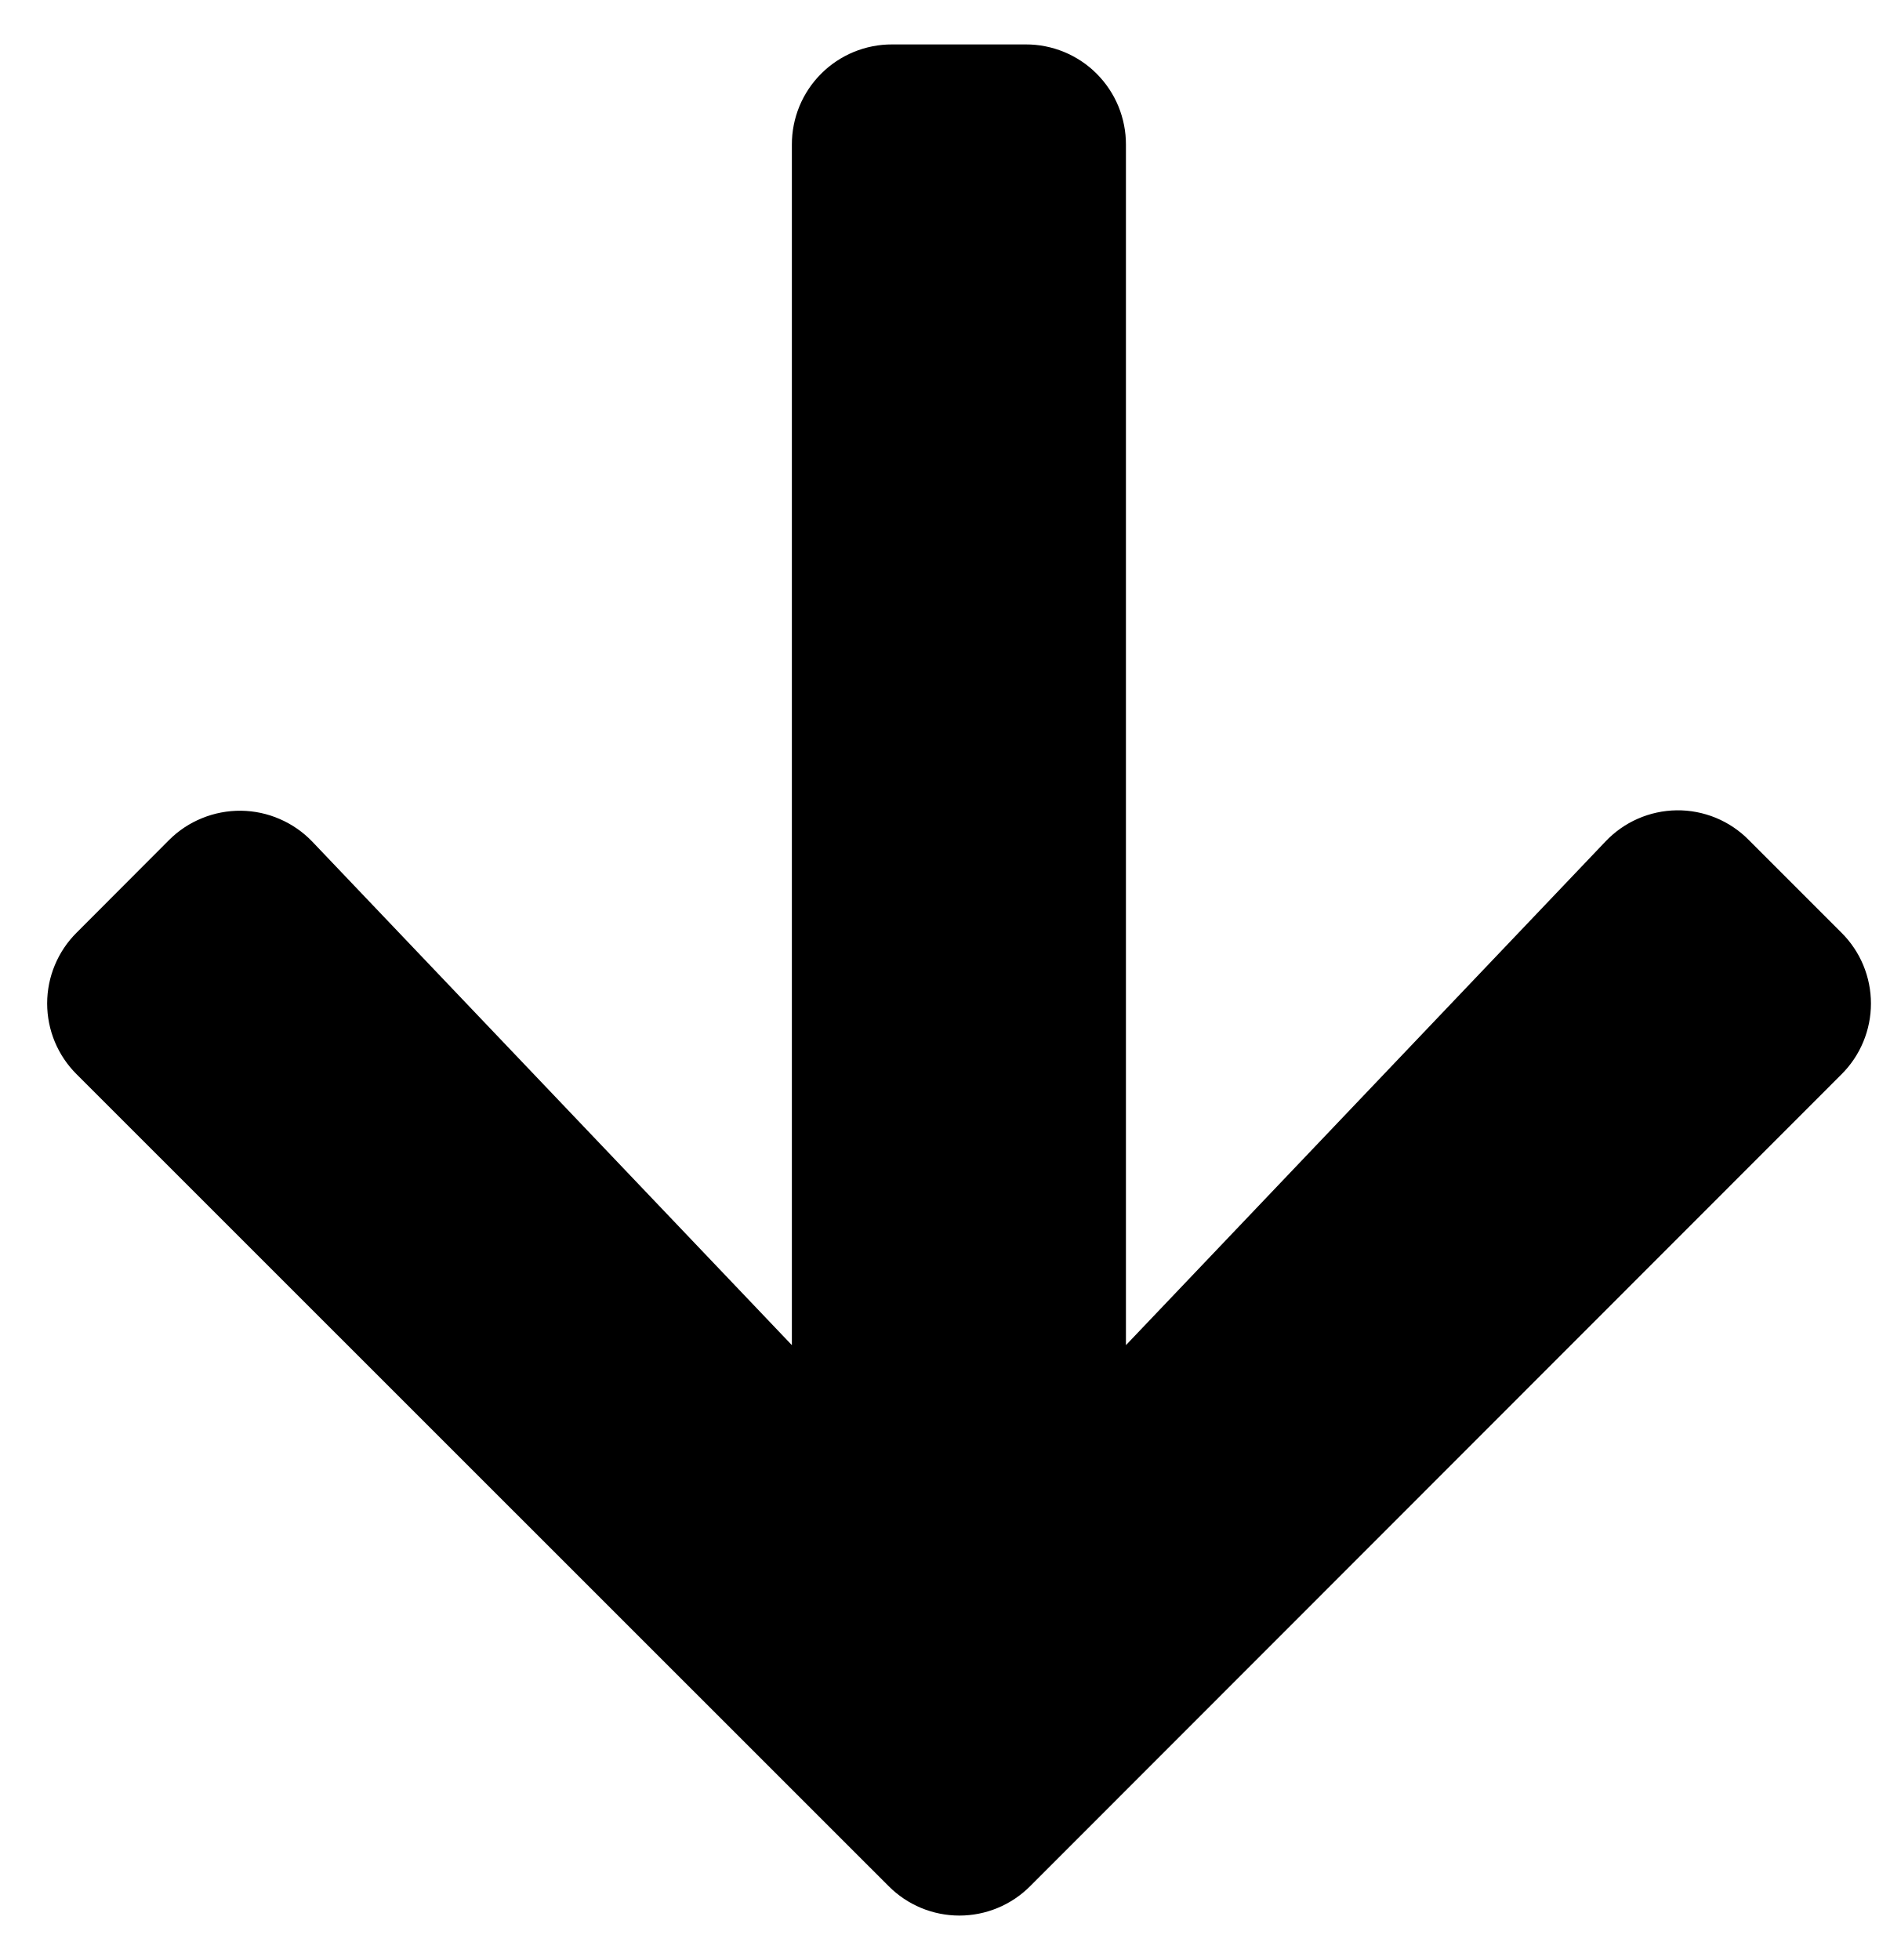
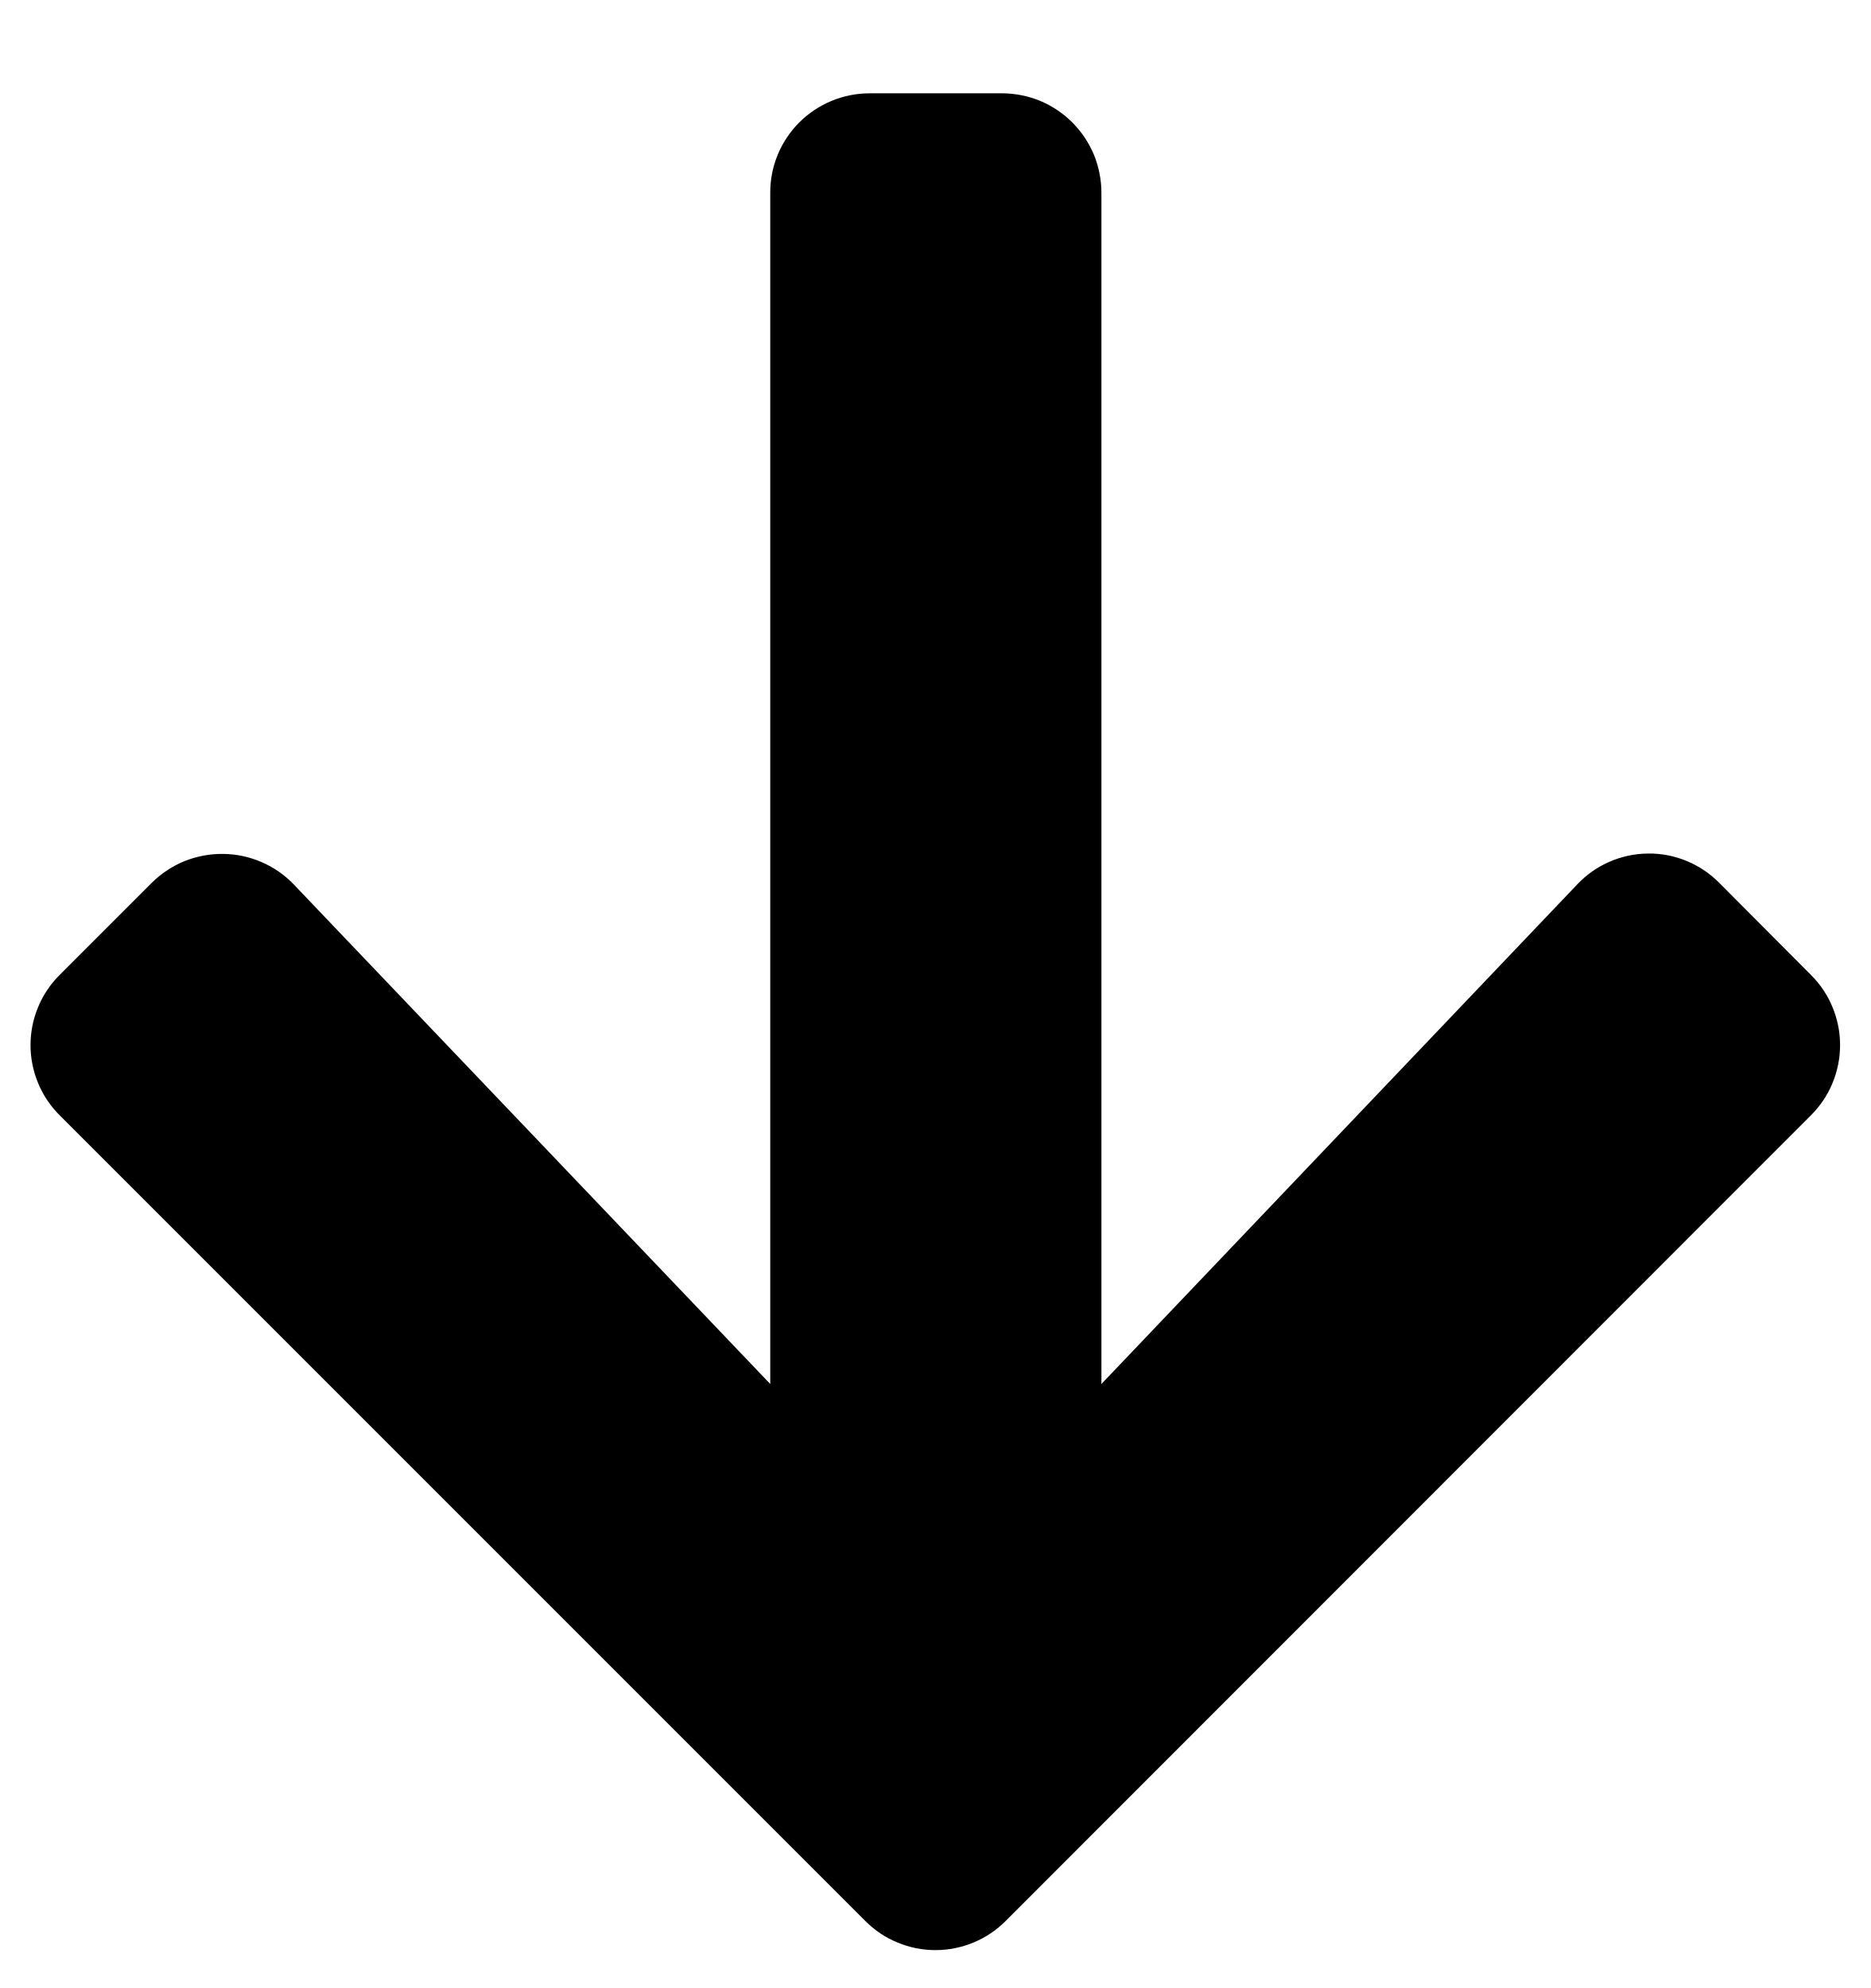
- <svg xmlns="http://www.w3.org/2000/svg" width="32" height="33" viewBox="0 0 32 33" fill="none">
-   <path d="M29.447 14.143L31.008 15.704C31.165 15.86 31.29 16.046 31.375 16.25C31.46 16.455 31.504 16.674 31.504 16.896C31.504 17.117 31.46 17.337 31.375 17.541C31.29 17.746 31.165 17.932 31.008 18.088L17.347 31.756C17.191 31.913 17.005 32.038 16.8 32.123C16.596 32.208 16.377 32.252 16.155 32.252C15.933 32.252 15.714 32.208 15.509 32.123C15.305 32.038 15.119 31.913 14.963 31.756L1.29 18.087C1.133 17.931 1.008 17.745 0.923 17.541C0.838 17.336 0.794 17.116 0.794 16.895C0.794 16.673 0.838 16.454 0.923 16.25C1.008 16.045 1.133 15.859 1.29 15.703L2.847 14.143C3.006 13.984 3.195 13.859 3.403 13.775C3.611 13.69 3.834 13.648 4.059 13.65C4.283 13.653 4.505 13.7 4.711 13.79C4.917 13.879 5.104 14.009 5.259 14.171L13.334 22.648V2.436C13.333 2.214 13.377 1.994 13.461 1.789C13.546 1.584 13.67 1.398 13.827 1.241C13.984 1.084 14.17 0.96 14.375 0.875C14.58 0.791 14.8 0.747 15.022 0.748L17.272 0.748C17.494 0.747 17.713 0.791 17.918 0.875C18.123 0.96 18.31 1.084 18.466 1.241C18.623 1.398 18.747 1.584 18.832 1.789C18.916 1.995 18.96 2.214 18.959 2.436V22.648L27.031 14.171C27.186 14.007 27.372 13.875 27.578 13.785C27.785 13.694 28.007 13.646 28.233 13.643C28.459 13.64 28.682 13.684 28.891 13.769C29.099 13.855 29.289 13.982 29.447 14.143Z" fill="black" />
+ <svg xmlns="http://www.w3.org/2000/svg" width="16" height="17" viewBox="0 0 16 17" fill="none">
+   <path d="M14.703 7.55L15.487 8.337C15.566 8.416 15.629 8.509 15.671 8.612C15.714 8.715 15.736 8.825 15.736 8.937C15.736 9.048 15.714 9.159 15.671 9.262C15.629 9.365 15.566 9.458 15.487 9.537L8.6 16.427C8.521 16.506 8.428 16.569 8.325 16.611C8.222 16.654 8.111 16.676 8 16.676C7.888 16.676 7.778 16.654 7.675 16.611C7.572 16.569 7.479 16.506 7.4 16.427L0.51 9.537C0.431 9.458 0.368 9.365 0.326 9.262C0.283 9.159 0.261 9.048 0.261 8.937C0.261 8.825 0.283 8.715 0.326 8.612C0.368 8.509 0.431 8.416 0.51 8.337L1.297 7.55C1.377 7.47 1.473 7.407 1.577 7.364C1.682 7.322 1.795 7.301 1.908 7.302C2.021 7.303 2.133 7.327 2.237 7.372C2.341 7.417 2.435 7.482 2.513 7.564L6.587 11.835V1.649C6.586 1.424 6.675 1.208 6.834 1.048C6.993 0.889 7.208 0.799 7.433 0.798L8.568 0.798C8.68 0.798 8.791 0.82 8.894 0.862C8.997 0.905 9.091 0.968 9.17 1.047C9.249 1.126 9.312 1.22 9.355 1.323C9.397 1.426 9.419 1.537 9.419 1.649V11.835L13.487 7.564C13.565 7.481 13.659 7.415 13.762 7.37C13.867 7.324 13.979 7.3 14.092 7.299C14.206 7.297 14.318 7.319 14.423 7.362C14.528 7.405 14.623 7.469 14.703 7.55Z" fill="black" />
</svg>
